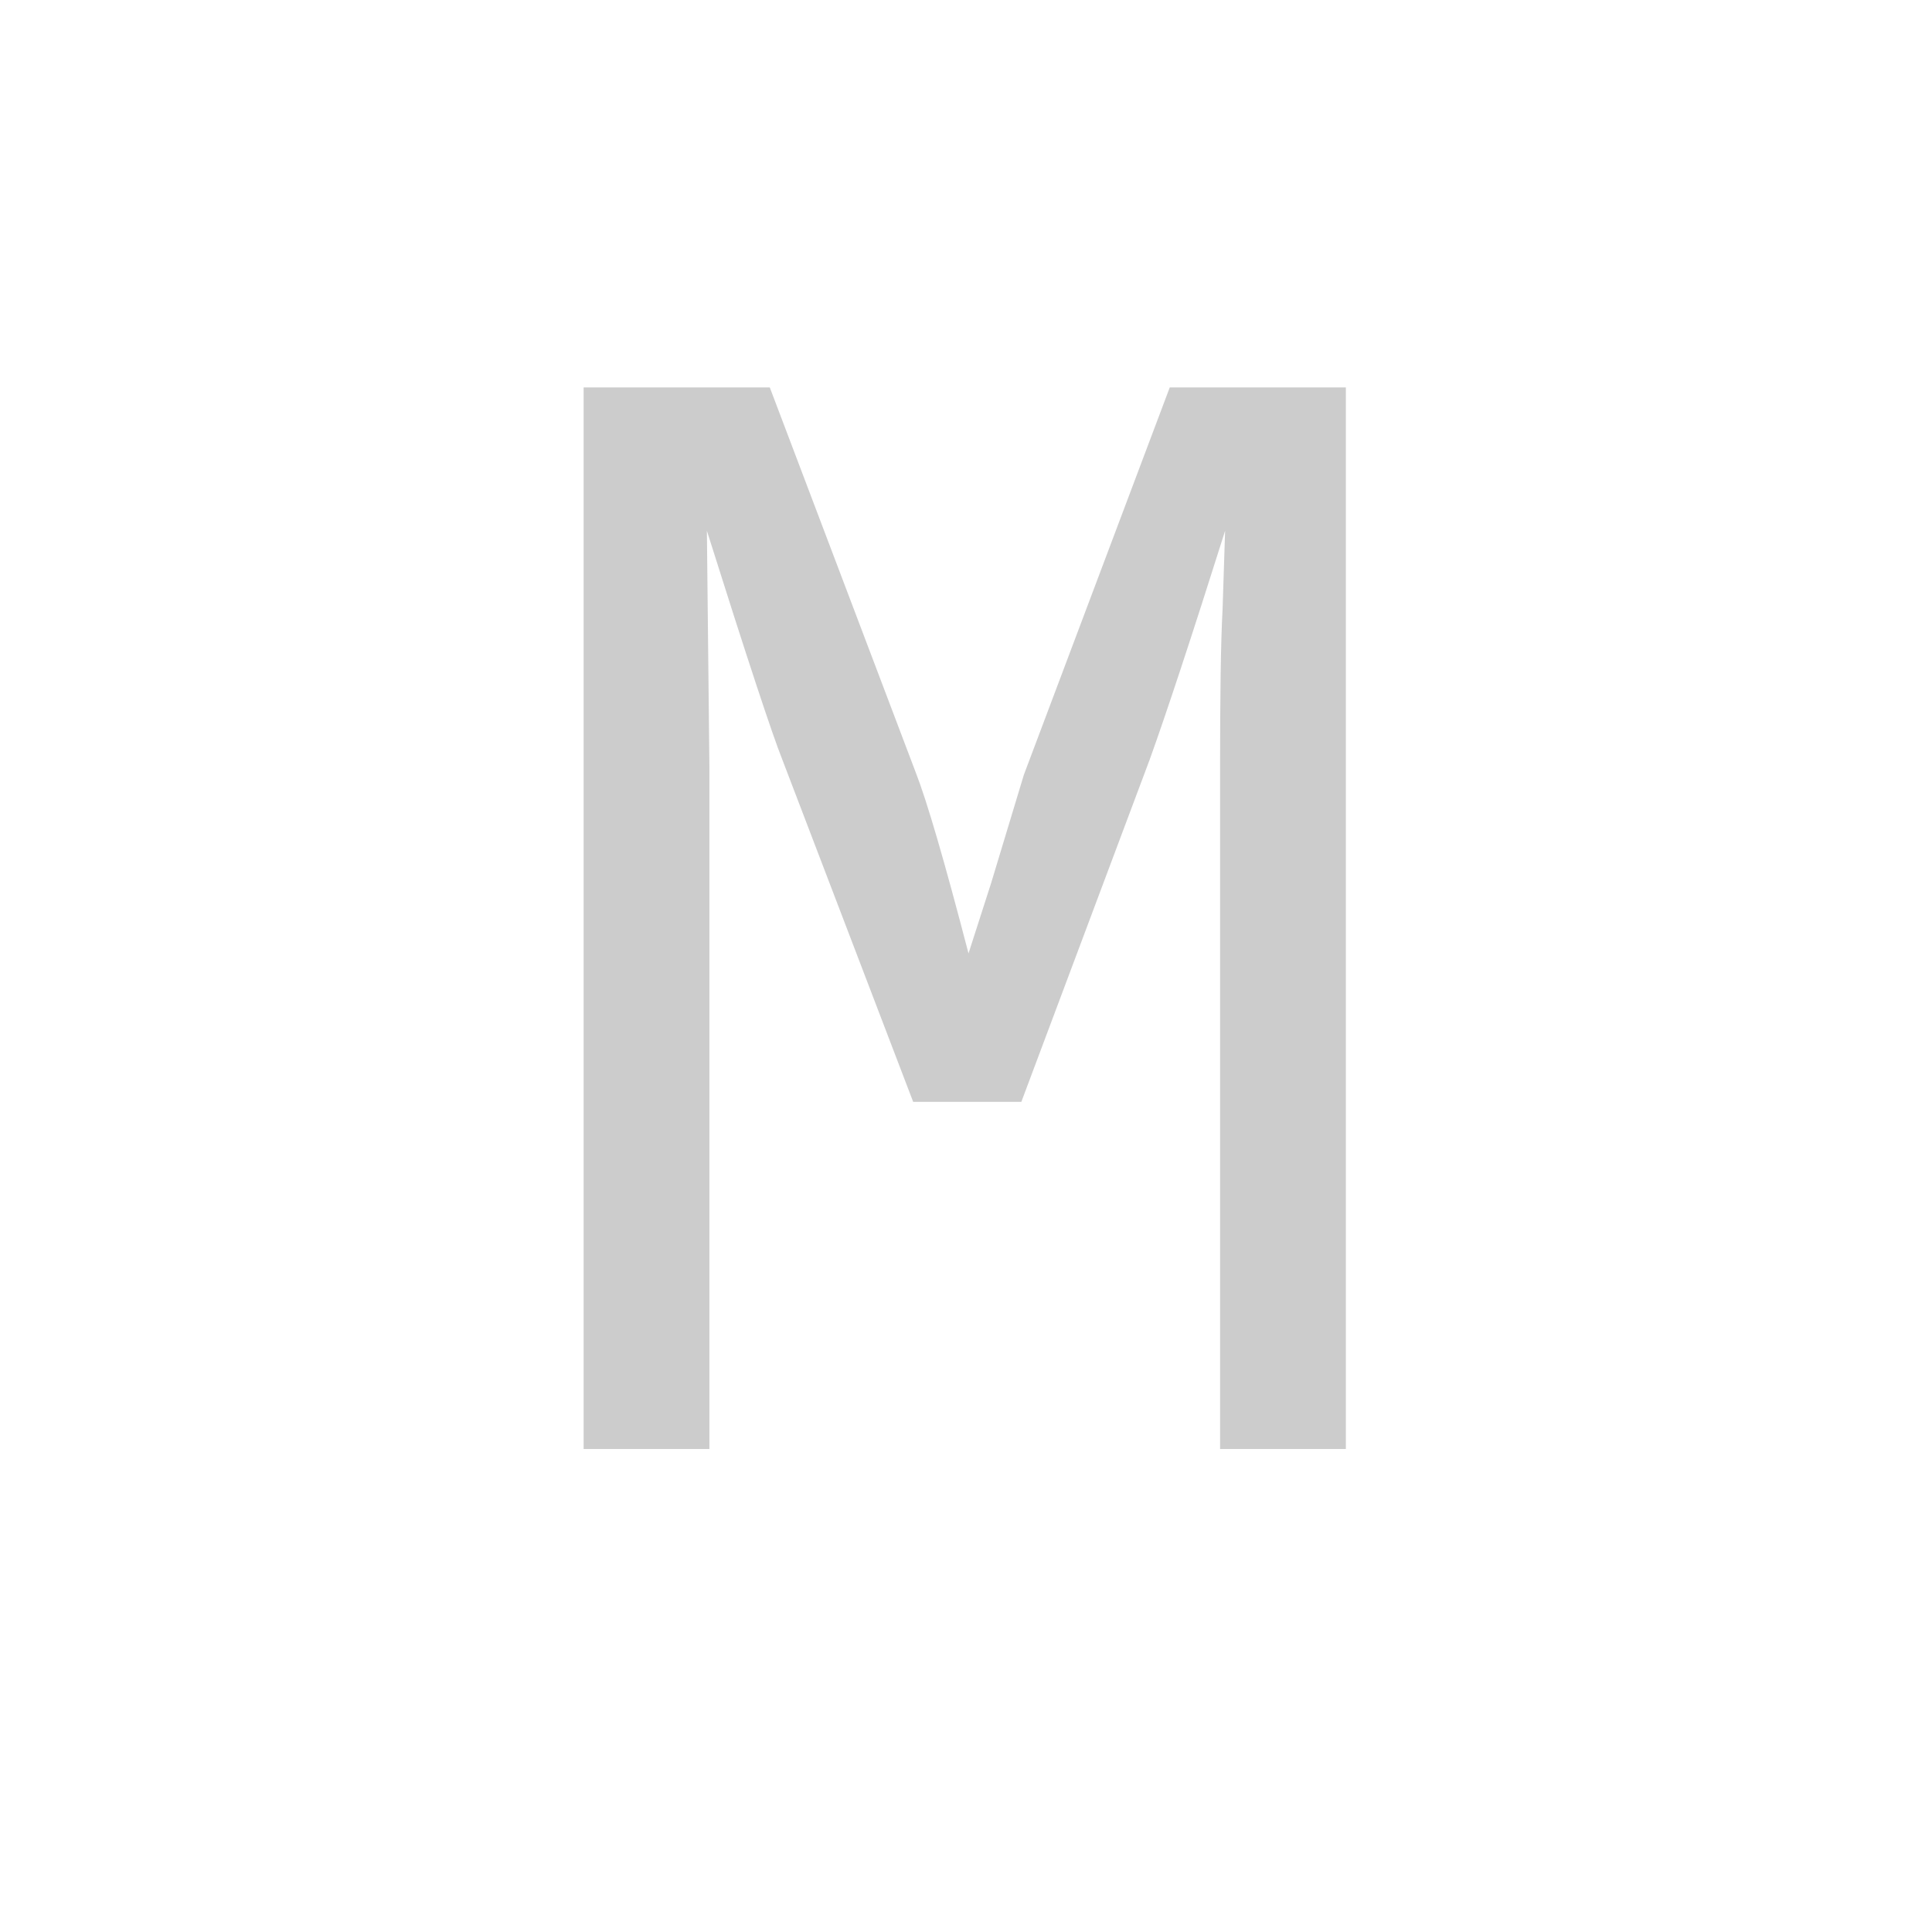
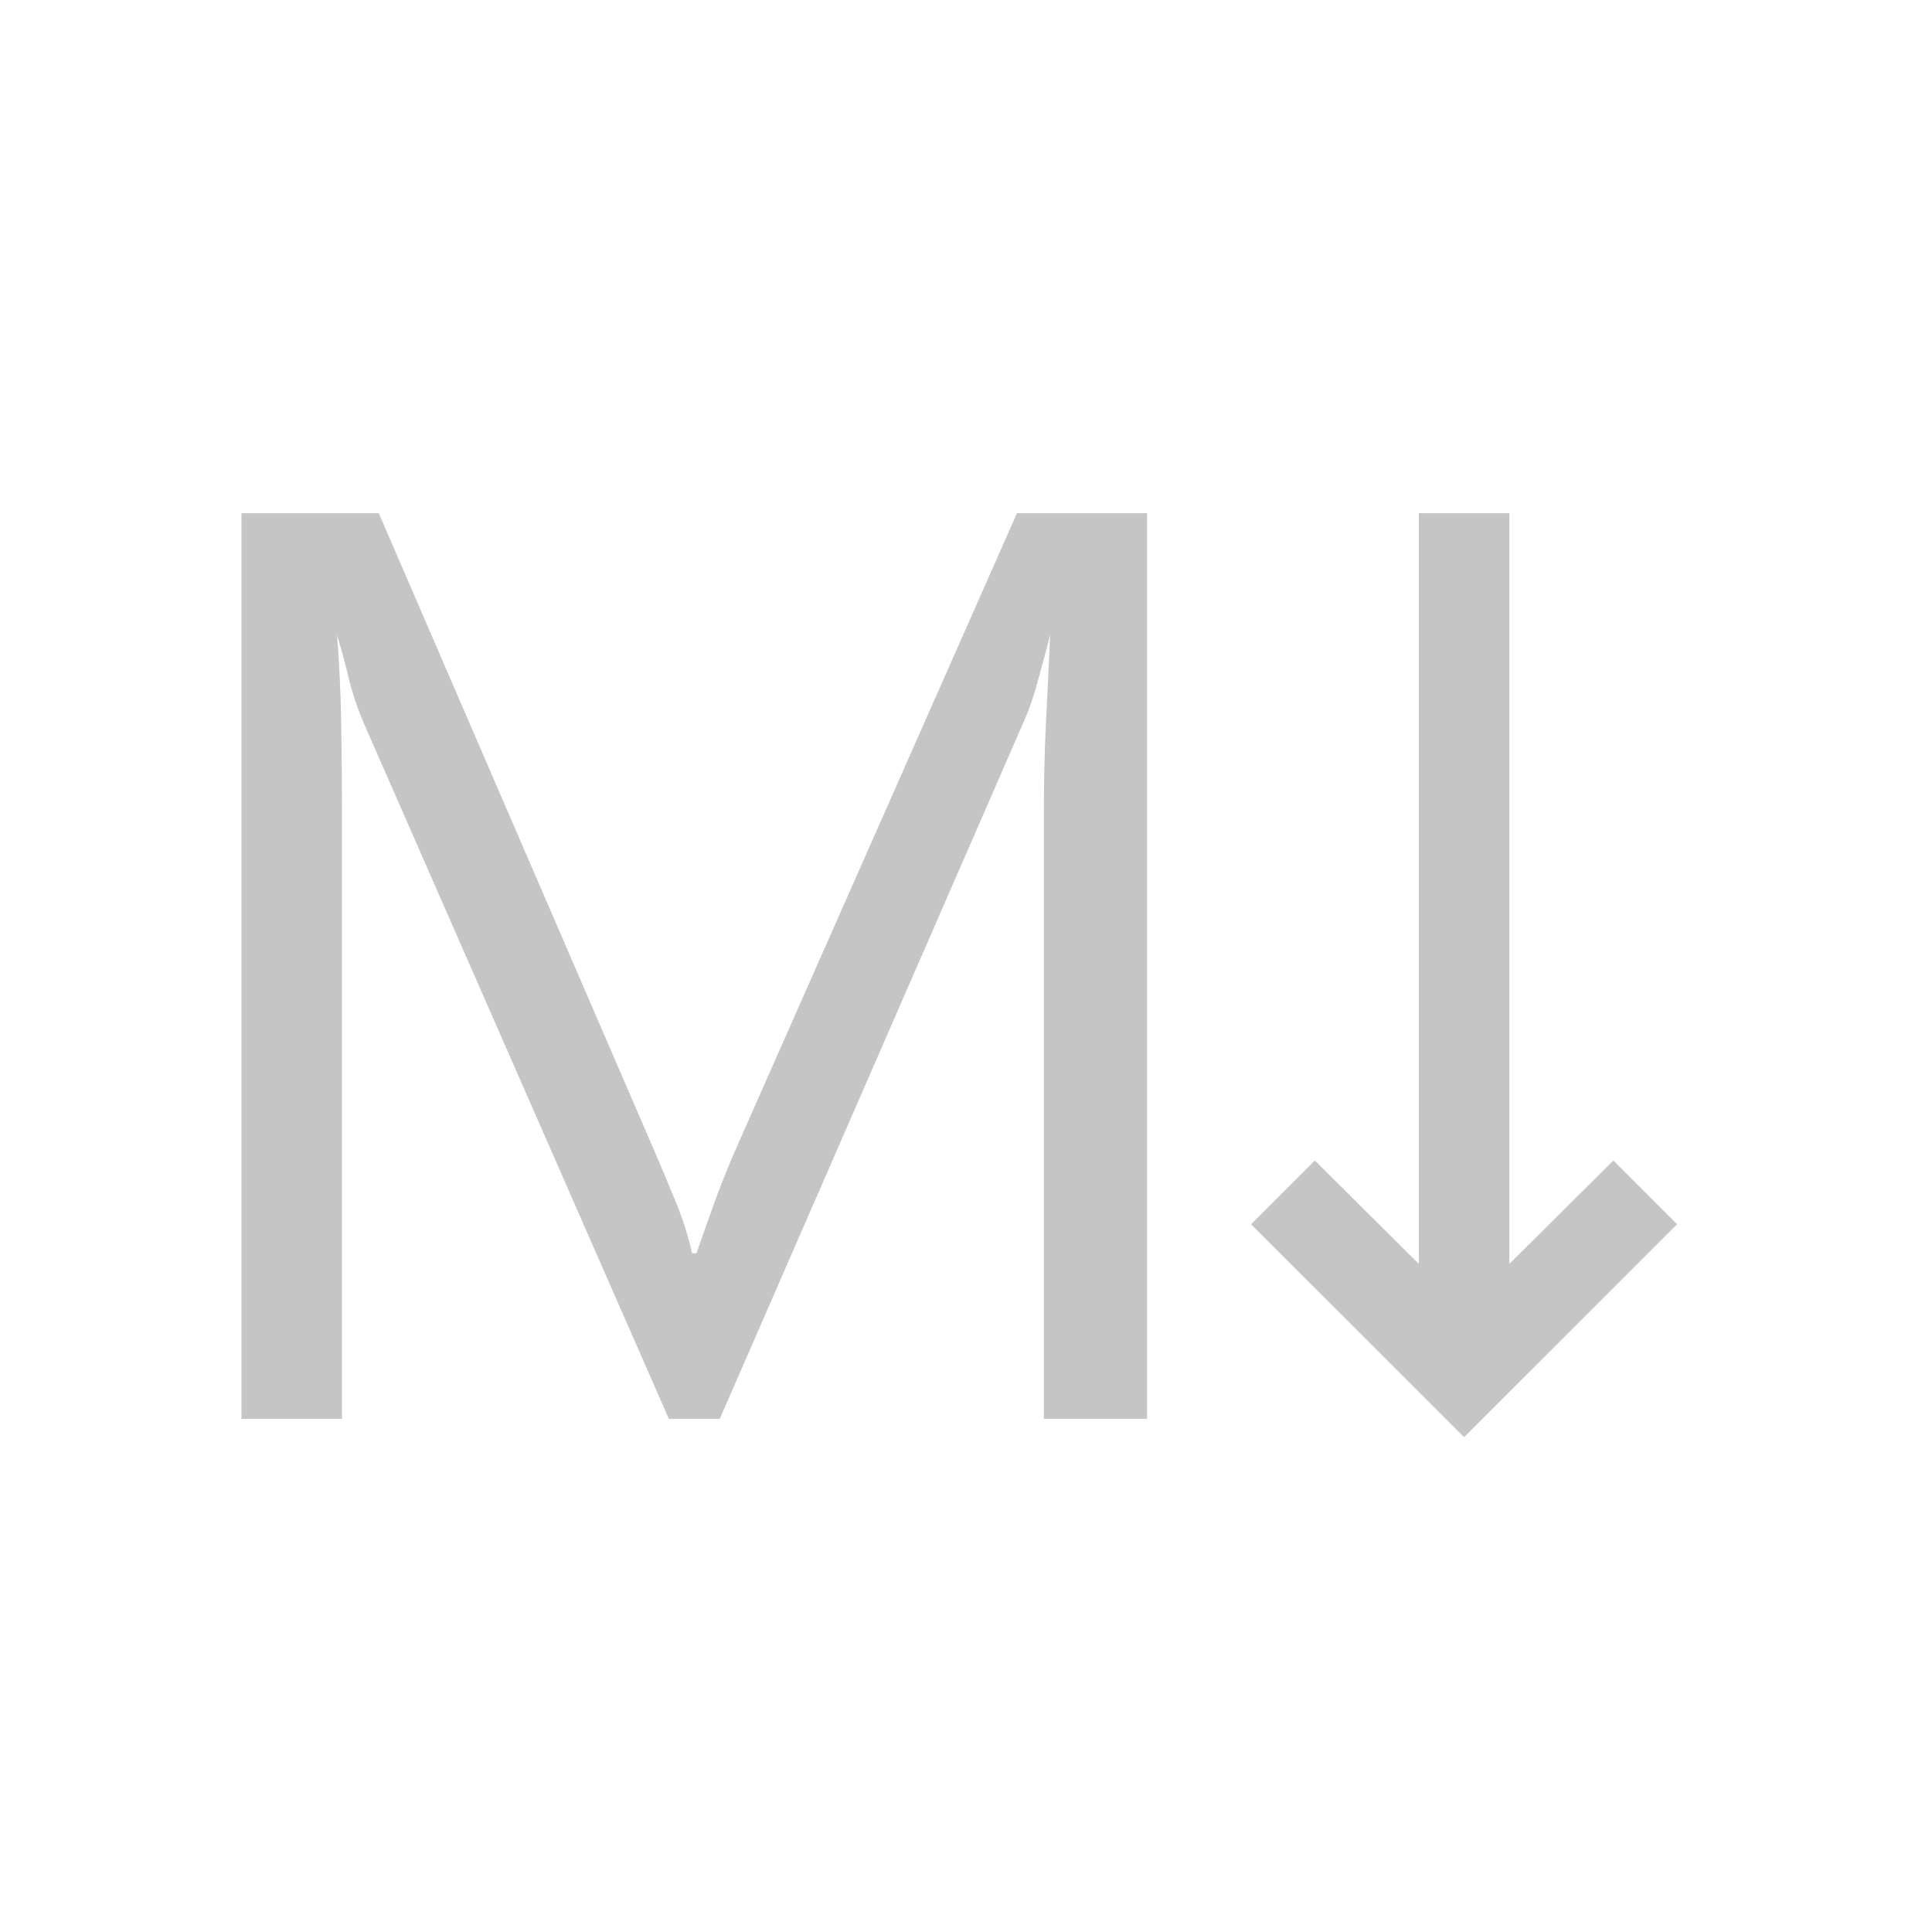
- <svg xmlns="http://www.w3.org/2000/svg" width="12" height="12" viewBox="0 0 12 12" fill="none">
-   <g>
-     <text stroke="null" xml:space="preserve" text-anchor="start" font-family="Consolas, 'Courier New', monospace" font-size="10" y="9" x="3" fill-opacity="null" stroke-opacity="null" stroke-width="0" fill="#cccccc">M</text>
-   </g>
+ <svg xmlns="http://www.w3.org/2000/svg" width="16" height="16" viewBox="0 0 16 16" fill="none">
+   <path d="M5.768 10.379C5.822 10.223 5.877 10.068 5.932 9.916C5.99 9.76 6.053 9.607 6.119 9.459L8.422 4.25H9.5V11.75H8.645V6.717C8.645 6.471 8.65 6.229 8.662 5.99C8.674 5.748 8.686 5.504 8.697 5.258C8.666 5.379 8.633 5.502 8.598 5.627C8.566 5.752 8.525 5.871 8.475 5.984L5.961 11.75H5.539L3.031 6.031C2.977 5.91 2.932 5.783 2.896 5.65C2.865 5.518 2.83 5.387 2.791 5.258C2.811 5.504 2.822 5.75 2.826 5.996C2.83 6.238 2.832 6.482 2.832 6.729V11.75H2V4.25H3.137L5.398 9.482C5.461 9.627 5.523 9.775 5.586 9.928C5.648 10.076 5.697 10.227 5.732 10.379H5.768ZM13.889 10.139L12.125 11.902L10.361 10.139L10.889 9.611L11.75 10.467V4.25H12.5V10.467L13.361 9.611L13.889 10.139Z" fill="#C5C5C5" />
</svg>
